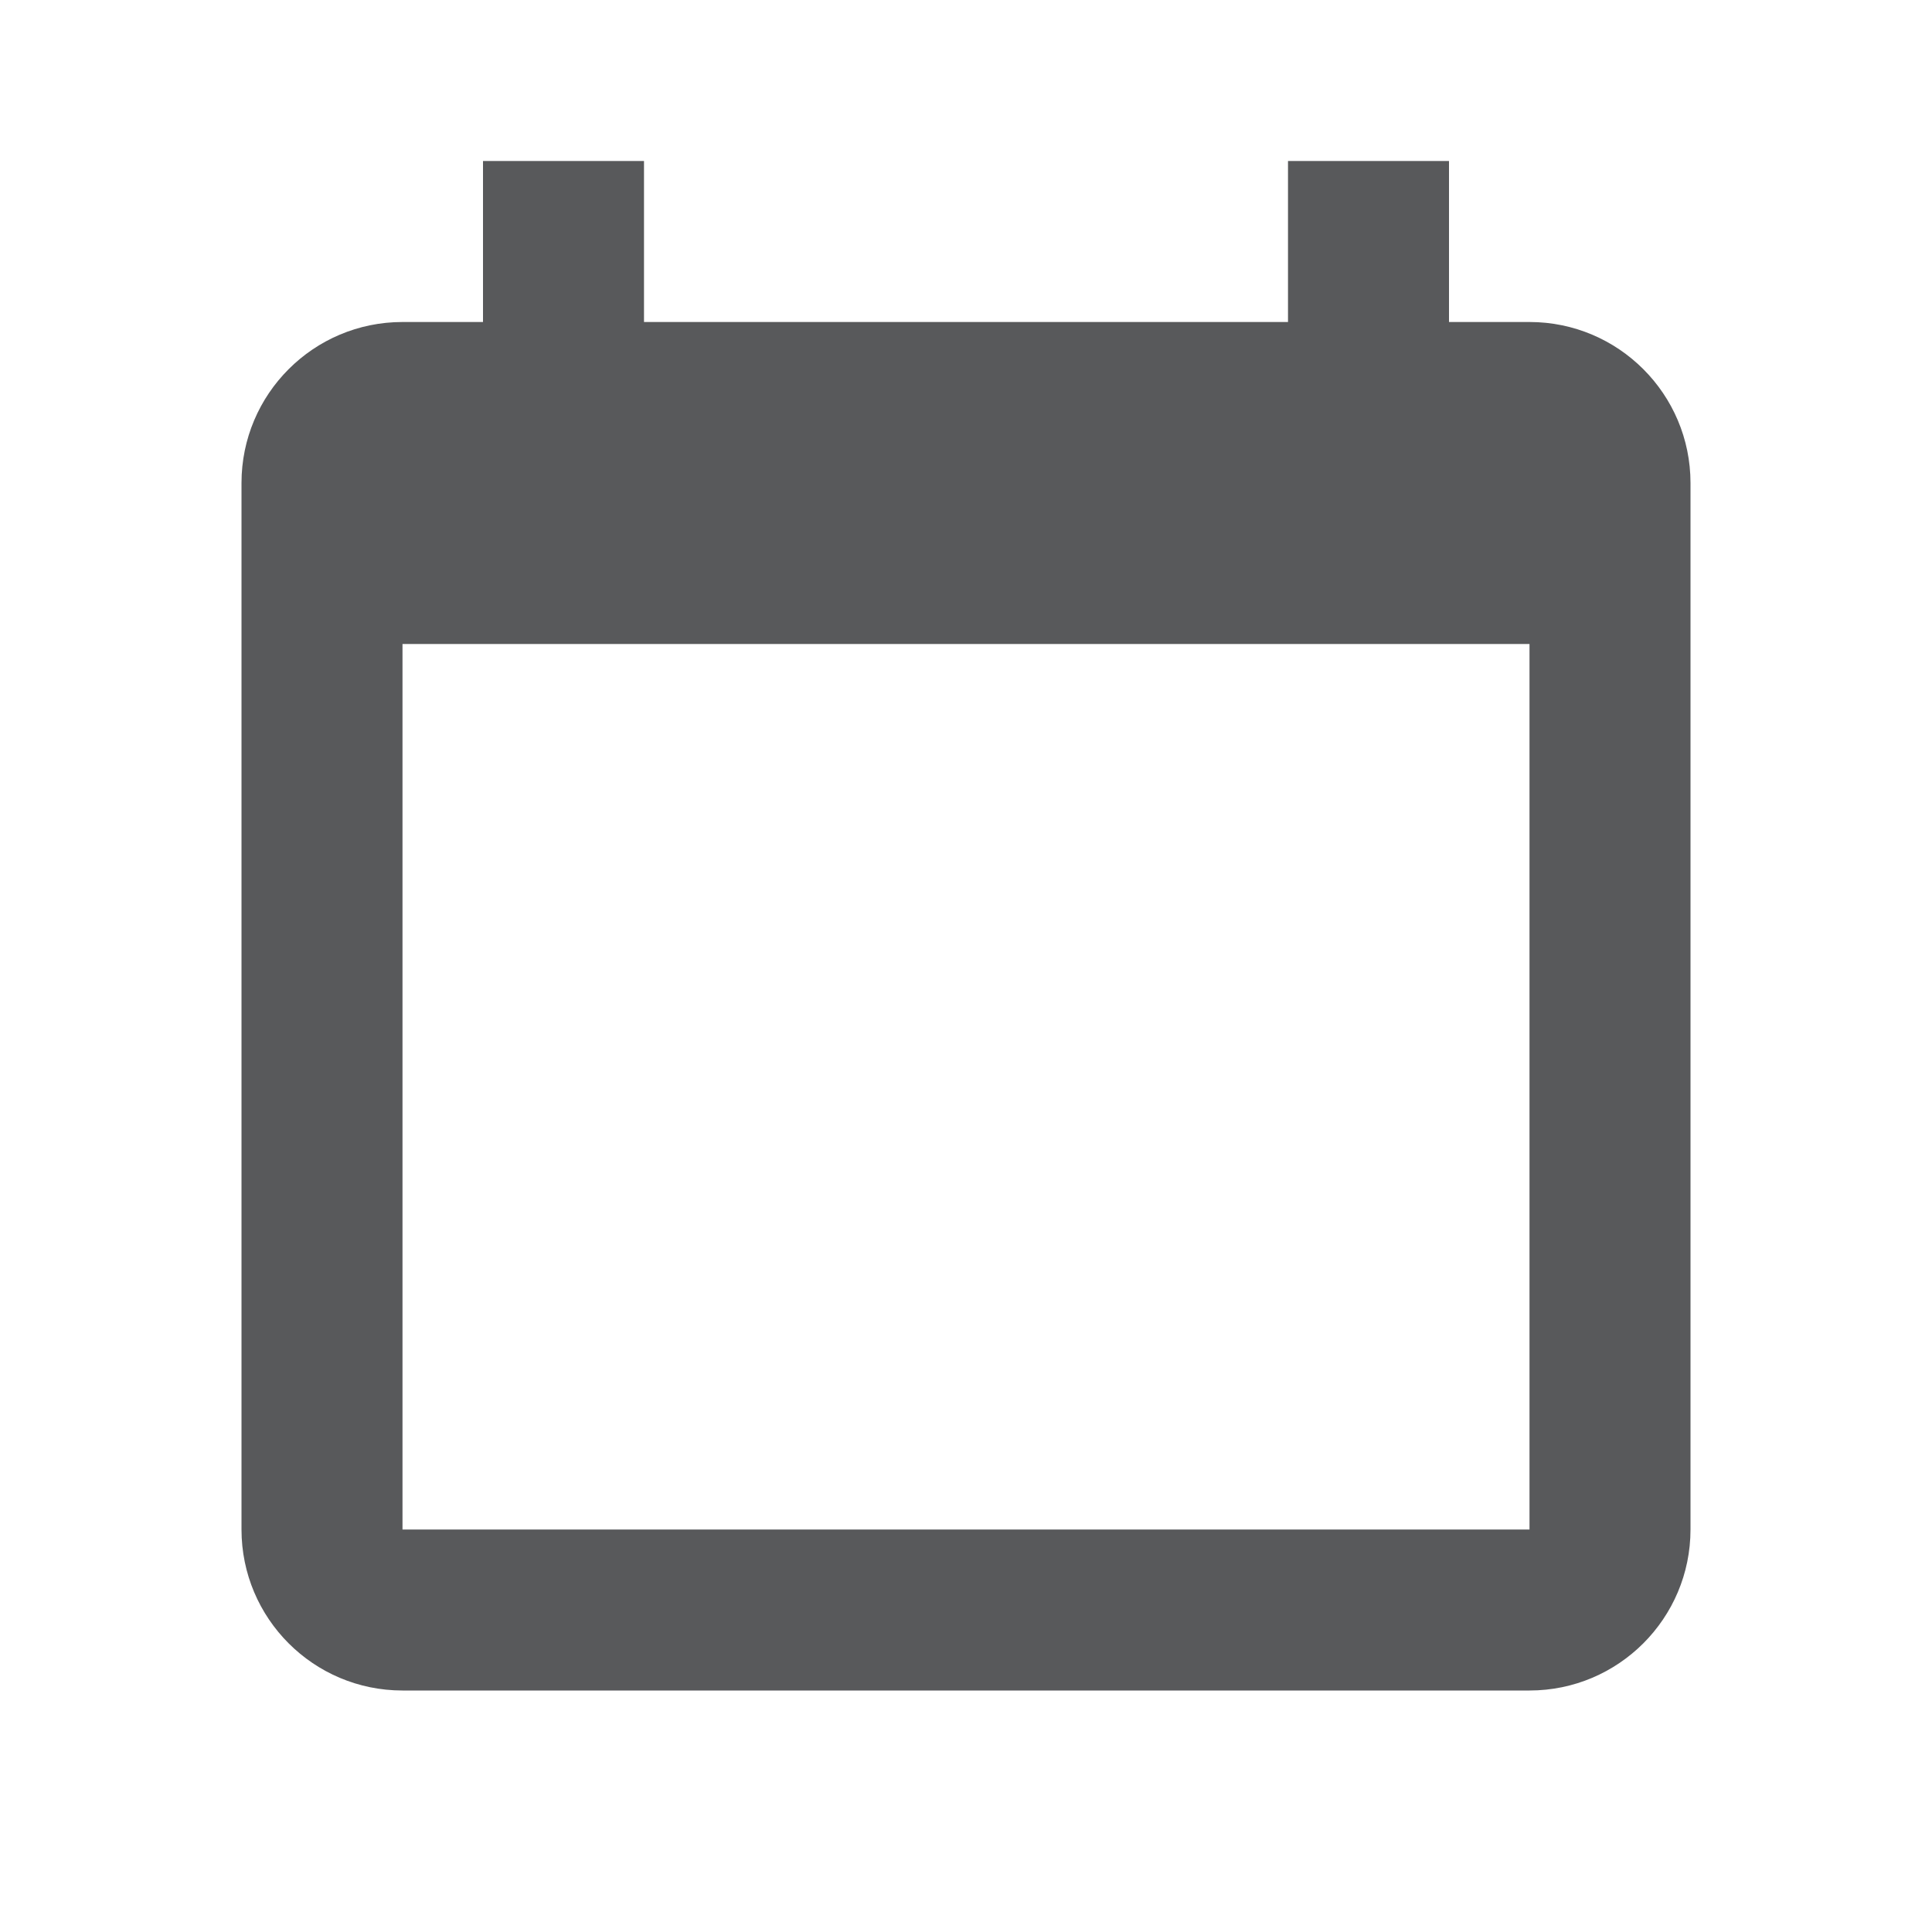
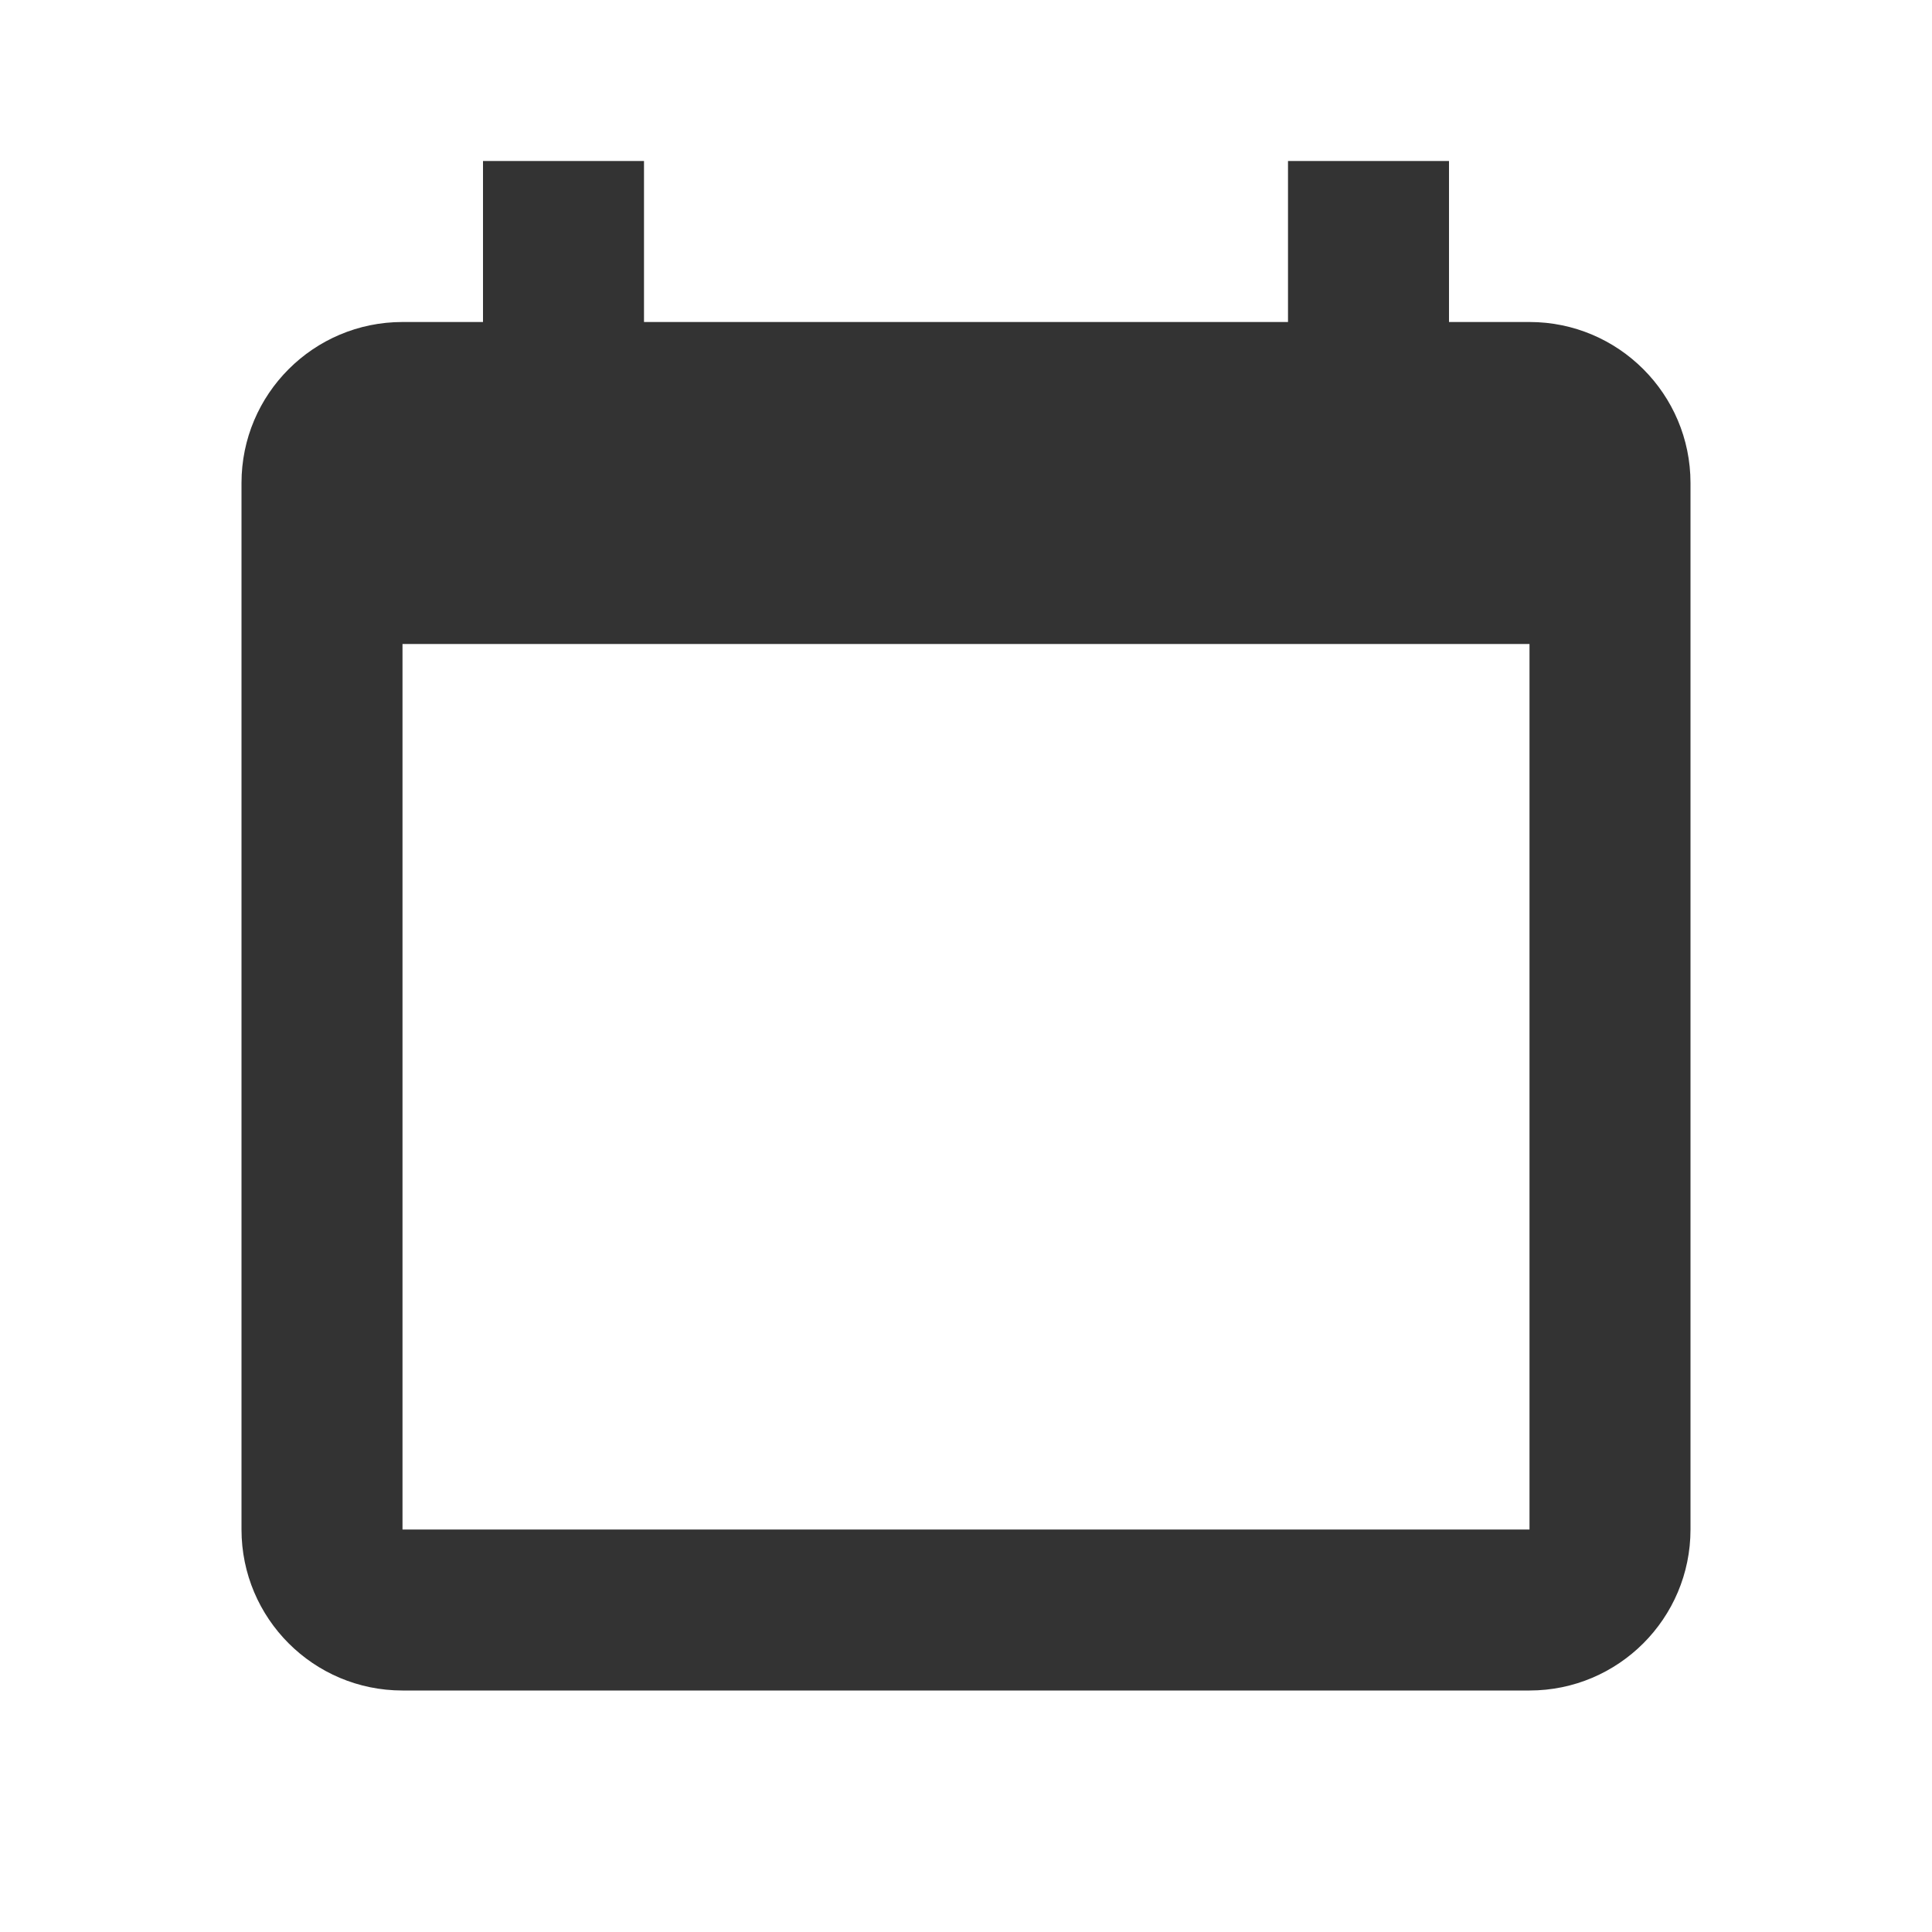
<svg xmlns="http://www.w3.org/2000/svg" version="1.1" x="0px" y="0px" viewBox="0 0 24 24" enable-background="new 0 0 24 24" xml:space="preserve">
  <g id="Structural_Icons">
    <g id="minus">
	</g>
    <g id="minus-small">
	</g>
    <g id="plus_1_">
	</g>
    <g id="plus-small">
	</g>
    <g id="ellipsis">
	</g>
    <g id="checkmark">
	</g>
    <g id="menu">
	</g>
    <g id="cross">
	</g>
    <g id="arrow">
	</g>
  </g>
  <g id="Form_Icons">
    <g id="attachment">
	</g>
-     <path fill="#58595B" d="M19,4h-1V2h-2v2H8V2H6v2H5C3.895,4,3,4.896,3,6v13c0,1.104,0.895,2,2,2h14c1.104,0,2-0.896,2-2V6   C21,4.896,20.104,4,19,4z M19,19H5V8h14V19z" />
+     <path fill="#333333" d="M19,4h-1V2h-2v2H8V2H6v2H5C3.895,4,3,4.896,3,6v13c0,1.104,0.895,2,2,2h14c1.104,0,2-0.896,2-2V6   C21,4.896,20.104,4,19,4z M19,19H5V8h14V19z" />
  </g>
  <g id="Status_Icons">
    <g id="bell">
	</g>
  </g>
  <g id="Action_Icons">
</g>
  <g id="Navigation_Icons">
</g>
  <g id="PLAYGROUND">
</g>
</svg>
